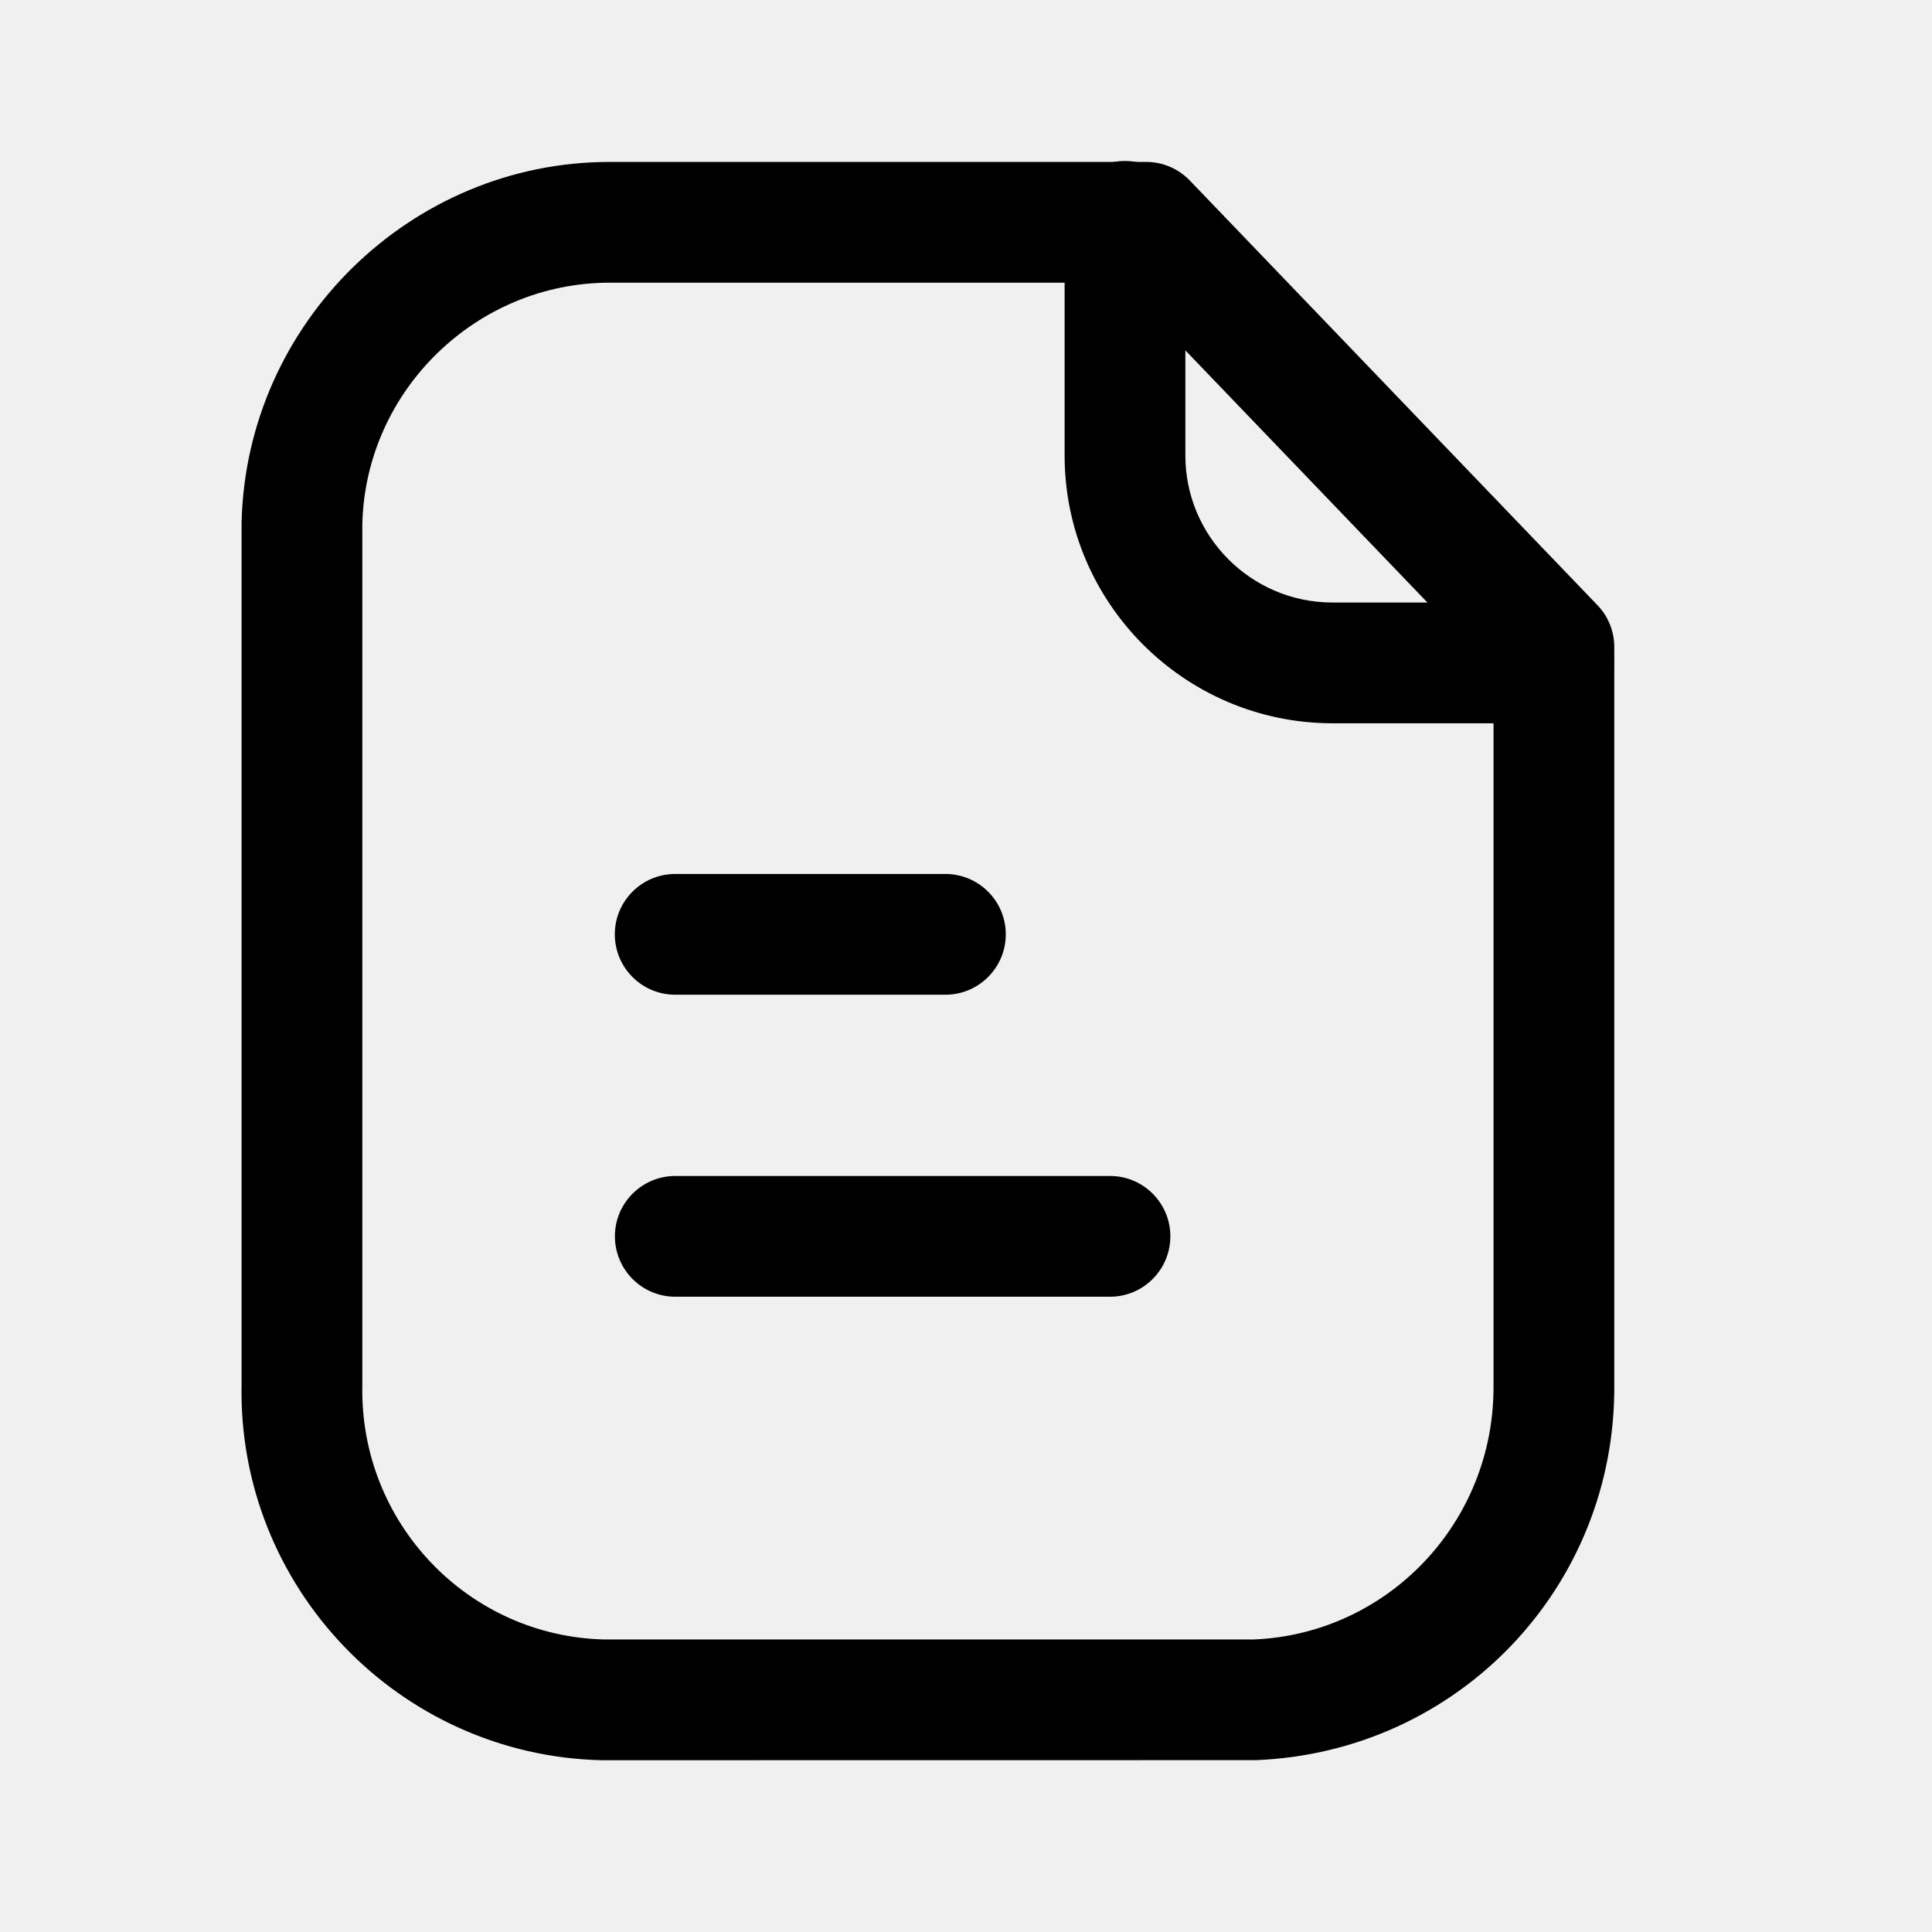
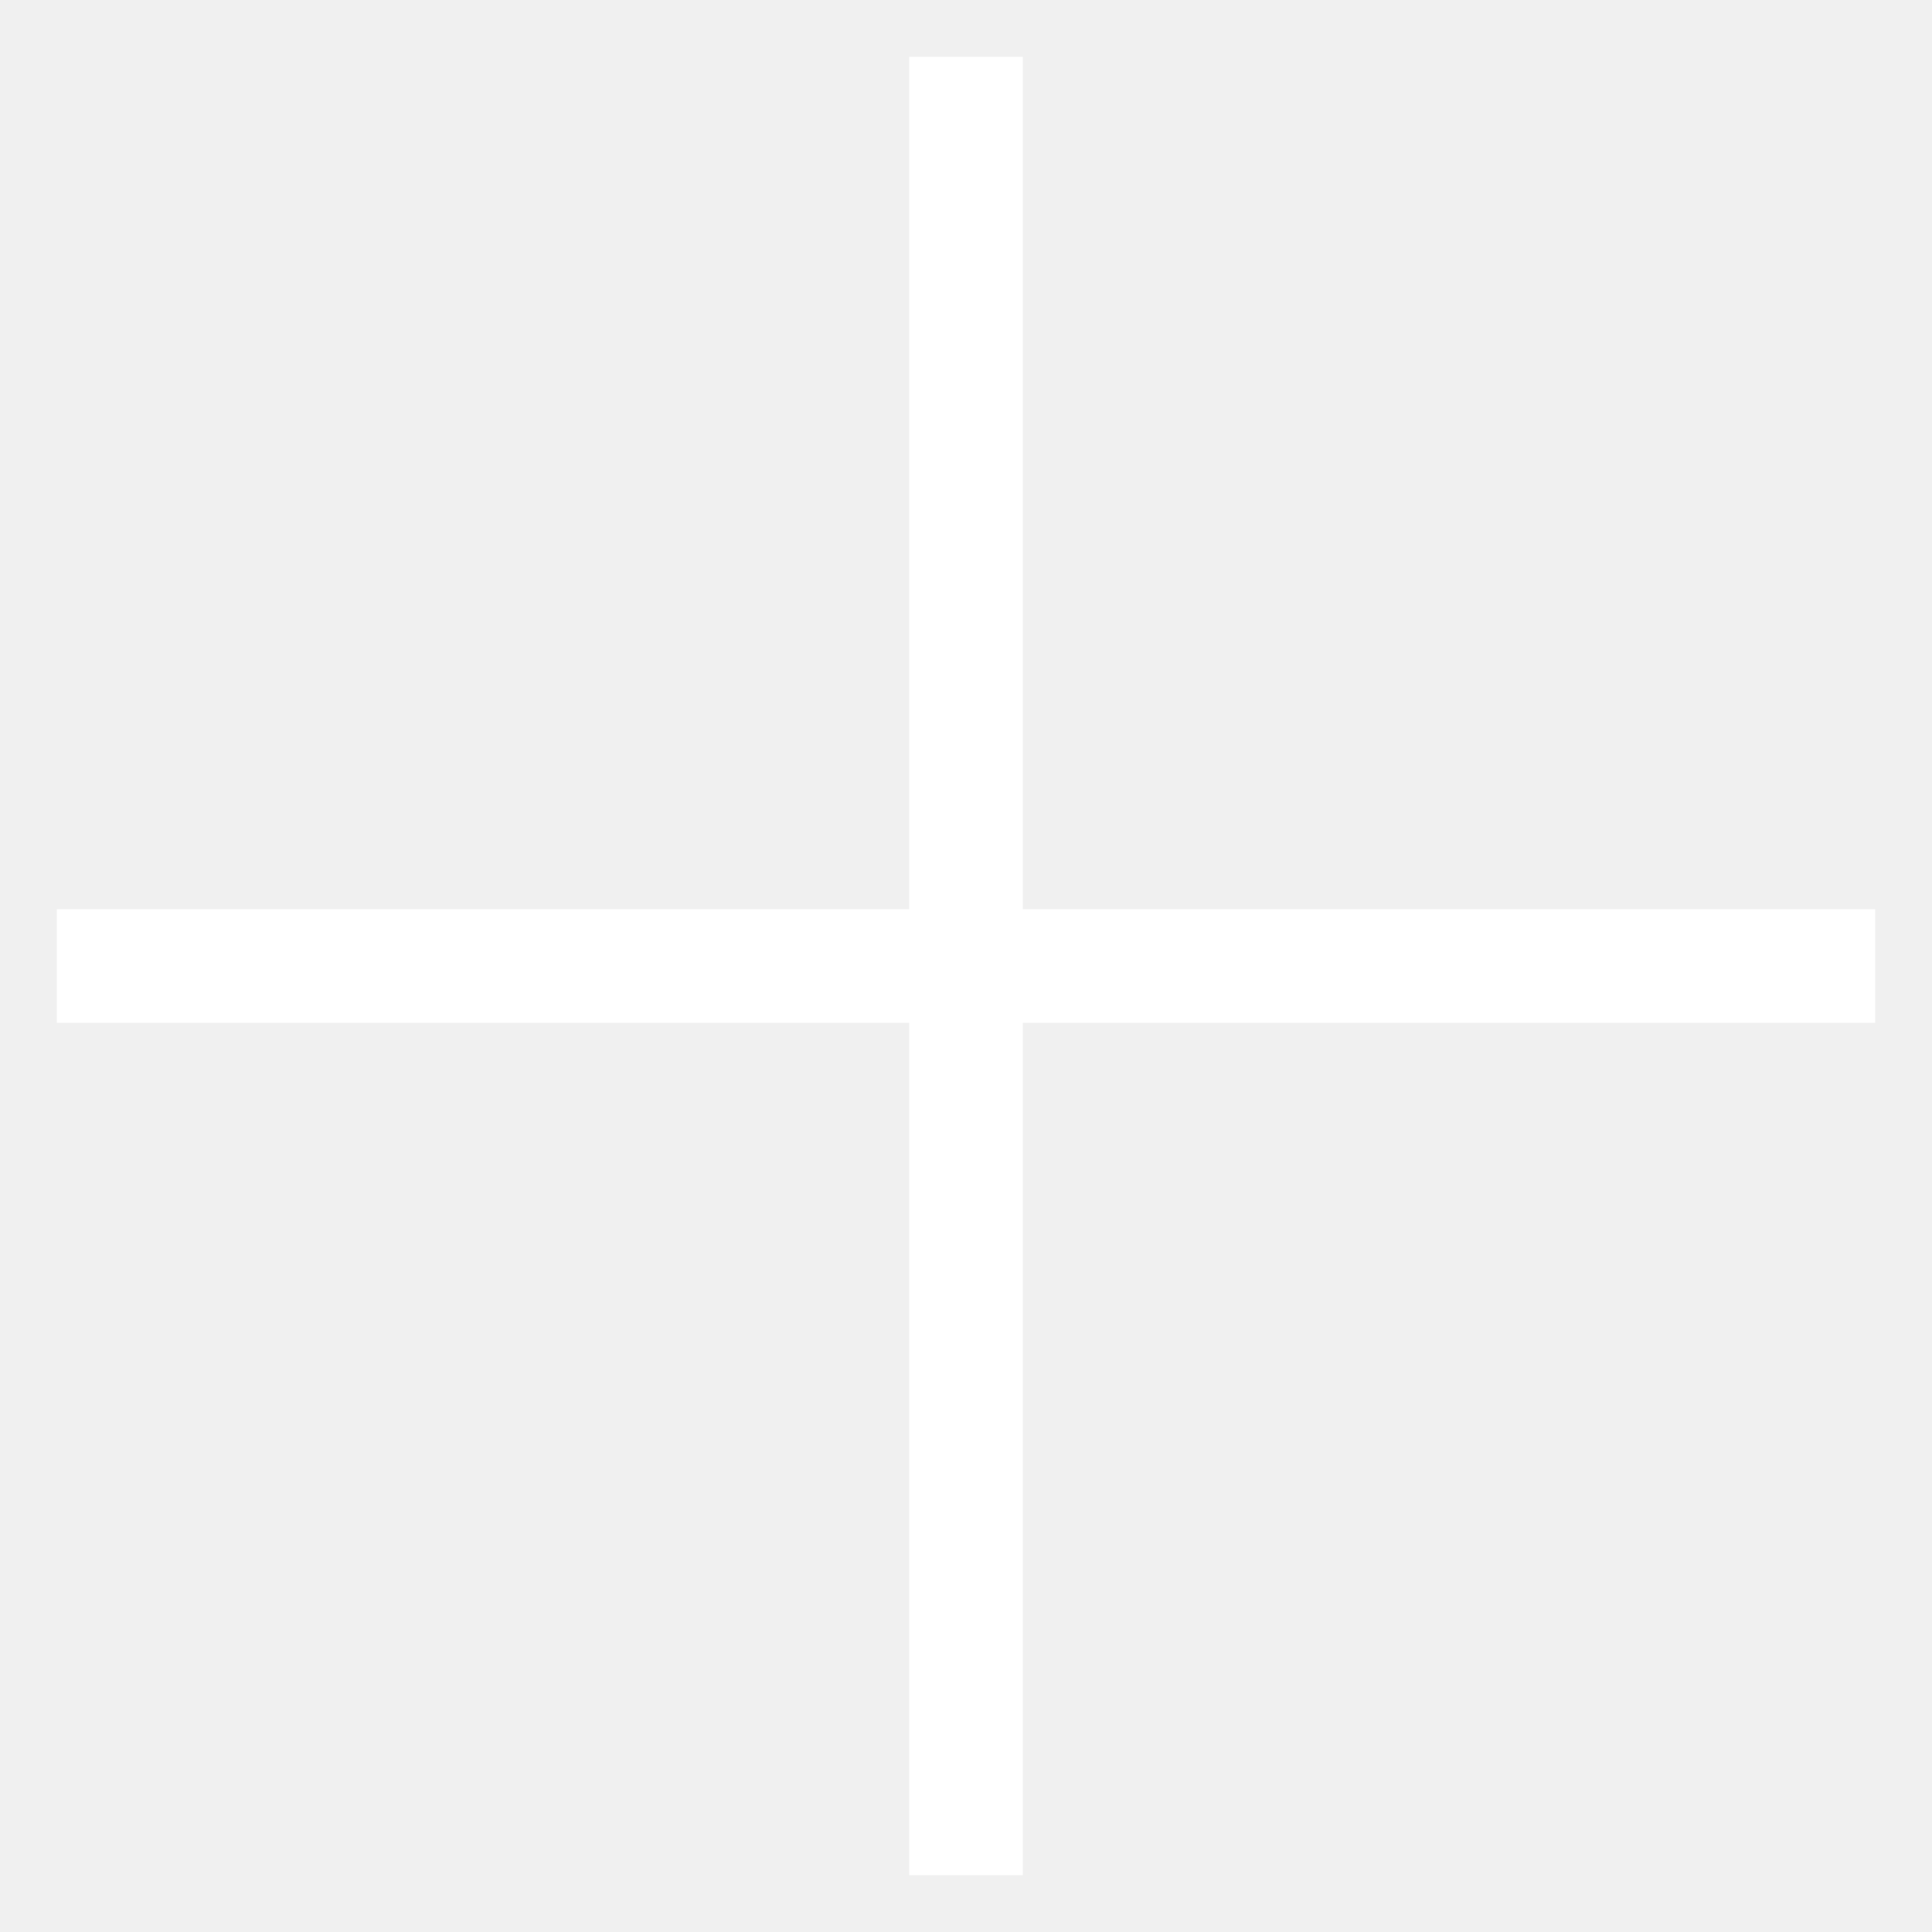
- <svg xmlns="http://www.w3.org/2000/svg" viewBox="0 0 22 22" fill="none">
-   <path fill-rule="evenodd" clip-rule="evenodd" d="M6.942 3.219C5.423 3.219 4.162 4.449 4.126 5.966V15.77C4.092 17.34 5.33 18.634 6.885 18.669H14.277C15.806 18.605 17.018 17.334 17.007 15.775V7.645L12.758 3.219H6.942ZM6.853 20.044C4.542 19.991 2.701 18.068 2.751 15.755V5.95C2.804 3.675 4.683 1.844 6.94 1.844H13.052C13.239 1.844 13.418 1.92 13.548 2.055L18.191 6.892C18.314 7.019 18.382 7.191 18.382 7.368V15.77C18.399 18.07 16.608 19.949 14.304 20.043L6.853 20.044Z" fill="currentColor" />
-   <path fill-rule="evenodd" clip-rule="evenodd" d="M17.69 8.236H15.165C13.487 8.231 12.123 6.863 12.123 5.188V2.521C12.123 2.142 12.431 1.833 12.811 1.833C13.19 1.833 13.498 2.142 13.498 2.521V5.188C13.498 6.108 14.247 6.858 15.167 6.861H17.69C18.07 6.861 18.378 7.168 18.378 7.548C18.378 7.928 18.07 8.236 17.69 8.236Z" fill="currentColor" />
-   <path fill-rule="evenodd" clip-rule="evenodd" d="M12.64 14.766H7.69C7.31 14.766 7.002 14.458 7.002 14.078C7.002 13.699 7.31 13.391 7.69 13.391H12.64C13.019 13.391 13.327 13.699 13.327 14.078C13.327 14.458 13.019 14.766 12.64 14.766Z" fill="currentColor" />
-   <path fill-rule="evenodd" clip-rule="evenodd" d="M10.765 11.327H7.689C7.309 11.327 7.001 11.019 7.001 10.639C7.001 10.26 7.309 9.952 7.689 9.952H10.765C11.145 9.952 11.453 10.26 11.453 10.639C11.453 11.019 11.145 11.327 10.765 11.327Z" fill="currentColor" />
+ <svg xmlns="http://www.w3.org/2000/svg" width="17" height="17" viewBox="0 0 17 17">
+   <g fill="none" fill-rule="evenodd" stroke="#FFFFFF" transform="translate(1 1)" stroke-linecap="square">
+     <path d="M7.5,0 L7.5,15" />
+     <path d="M7.5,0 L7.5,15" transform="rotate(90 7.5 7.5)" />
+   </g>
</svg>
